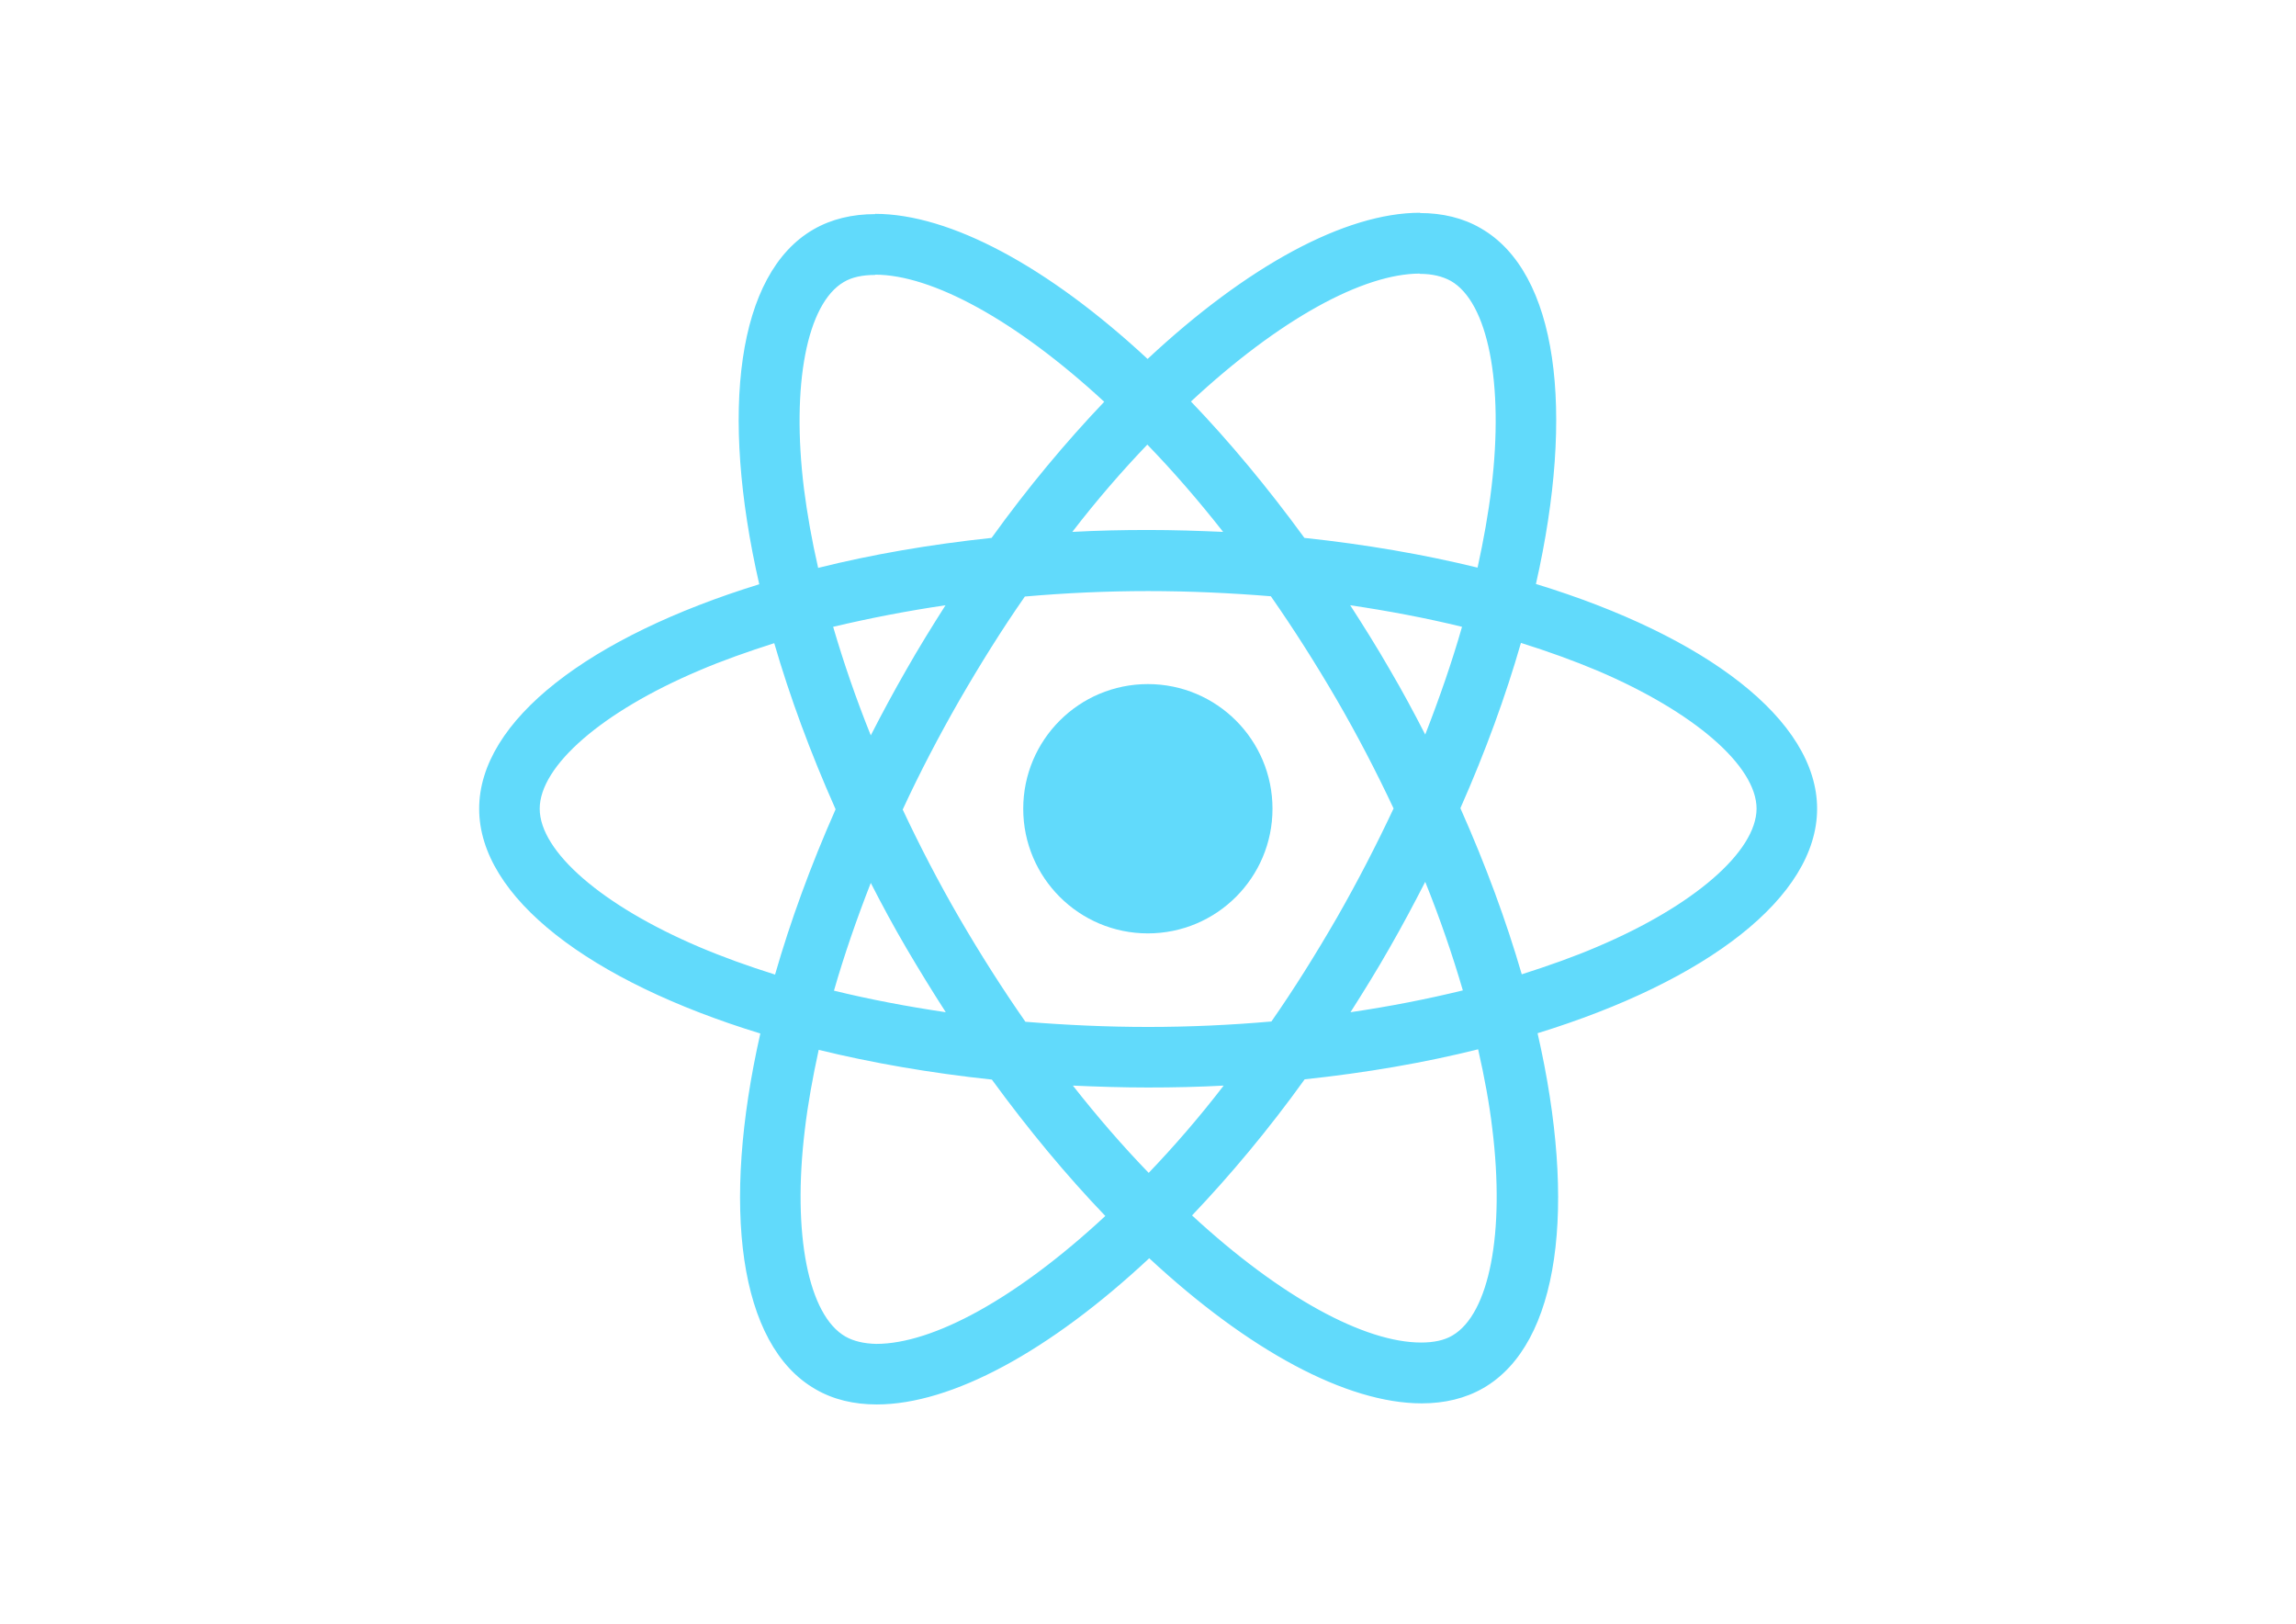
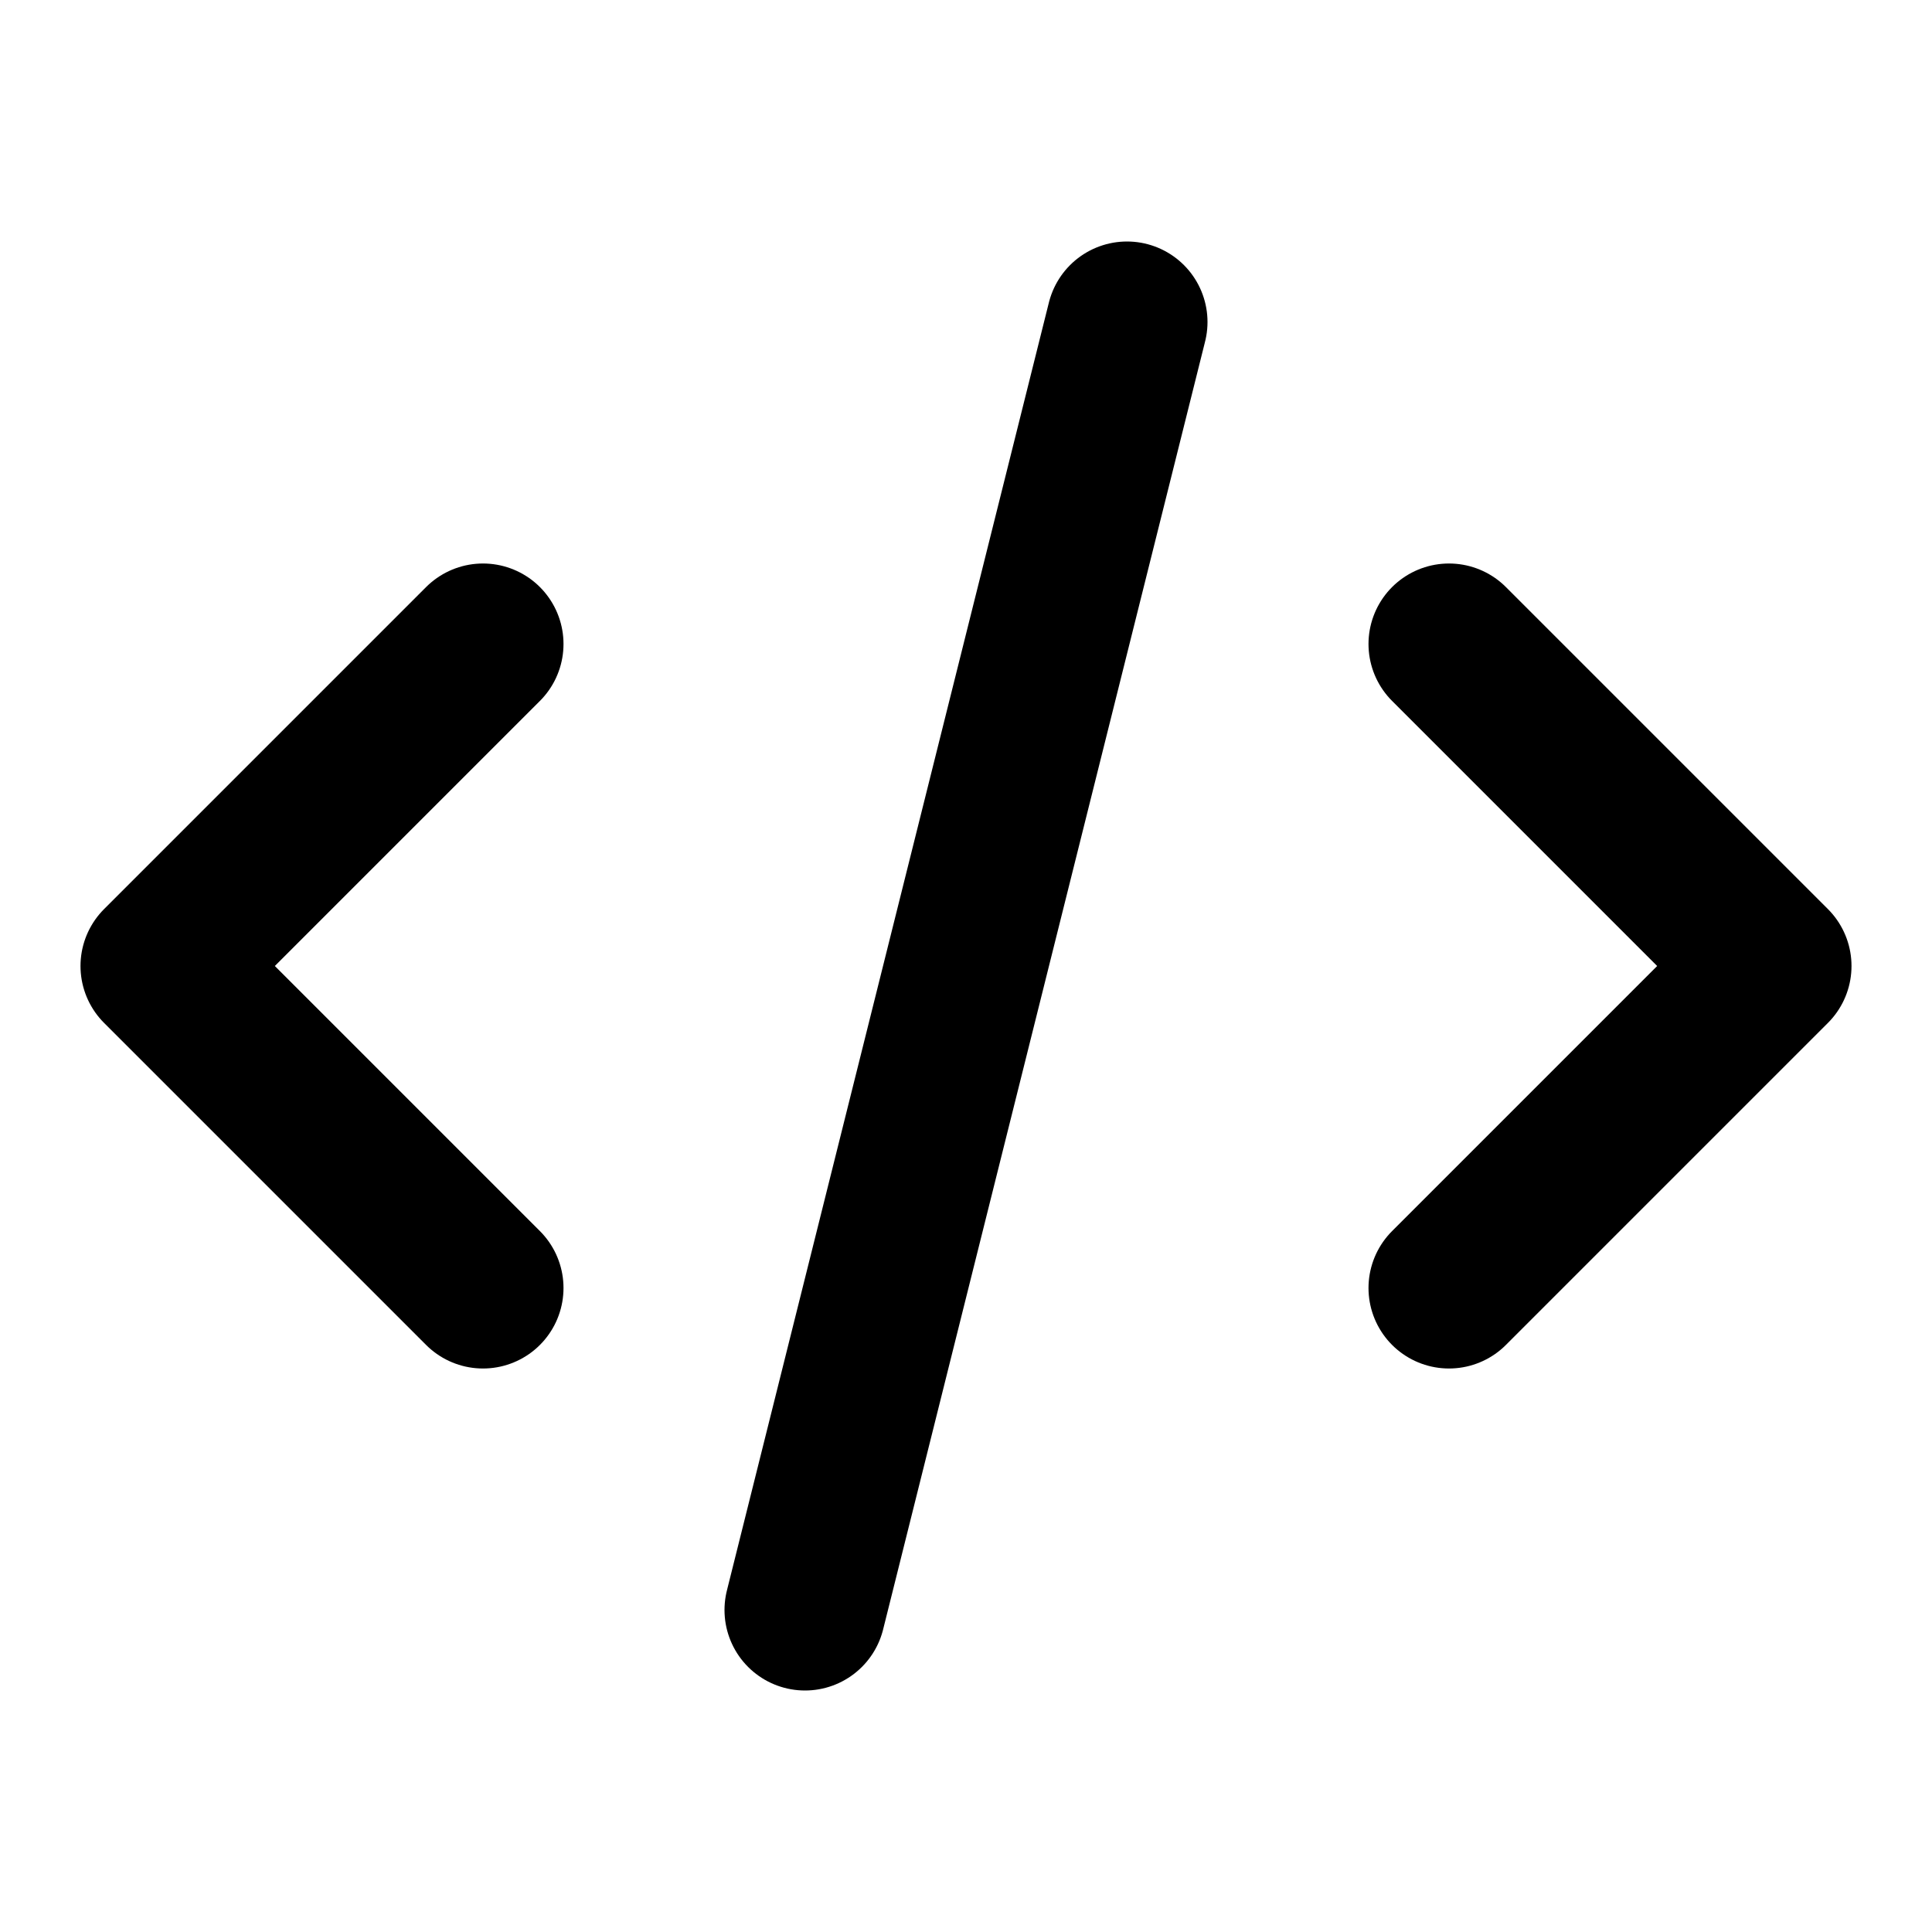
- <svg xmlns="http://www.w3.org/2000/svg" viewBox="0 0 841.9 595.3">
-   <g fill="#61DAFB">
-     <path d="M666.3 296.5c0-32.5-40.7-63.3-103.1-82.4 14.4-63.6 8-114.2-20.2-130.4-6.5-3.8-14.1-5.6-22.4-5.6v22.3c4.6 0 8.3.9 11.4 2.6 13.6 7.8 19.5 37.5 14.9 75.7-1.1 9.4-2.9 19.3-5.1 29.4-19.6-4.8-41-8.5-63.5-10.9-13.5-18.5-27.5-35.3-41.6-50 32.6-30.3 63.2-46.9 84-46.9V78c-27.5 0-63.5 19.6-99.9 53.6-36.4-33.8-72.4-53.2-99.9-53.2v22.3c20.7 0 51.4 16.5 84 46.6-14 14.7-28 31.4-41.3 49.9-22.6 2.4-44 6.1-63.6 11-2.3-10-4-19.7-5.2-29-4.7-38.2 1.1-67.9 14.6-75.8 3-1.8 6.9-2.6 11.5-2.6V78.5c-8.4 0-16 1.8-22.6 5.6-28.1 16.2-34.4 66.7-19.9 130.1-62.2 19.2-102.7 49.9-102.7 82.3 0 32.5 40.7 63.3 103.1 82.4-14.4 63.6-8 114.2 20.2 130.4 6.5 3.8 14.1 5.6 22.5 5.6 27.5 0 63.5-19.6 99.9-53.6 36.4 33.8 72.4 53.2 99.9 53.2 8.4 0 16-1.8 22.6-5.6 28.1-16.2 34.4-66.7 19.9-130.1 62-19.1 102.5-49.9 102.5-82.3zm-130.2-66.7c-3.7 12.9-8.3 26.2-13.5 39.5-4.1-8-8.4-16-13.1-24-4.6-8-9.5-15.8-14.4-23.4 14.2 2.1 27.9 4.7 41 7.9zm-45.8 106.5c-7.8 13.5-15.8 26.3-24.1 38.2-14.9 1.3-30 2-45.2 2-15.1 0-30.2-.7-45-1.9-8.3-11.9-16.4-24.6-24.2-38-7.6-13.1-14.5-26.4-20.8-39.8 6.2-13.4 13.2-26.8 20.7-39.9 7.8-13.5 15.8-26.3 24.1-38.2 14.9-1.3 30-2 45.2-2 15.1 0 30.2.7 45 1.9 8.3 11.9 16.4 24.6 24.2 38 7.6 13.1 14.5 26.4 20.8 39.8-6.3 13.4-13.2 26.8-20.7 39.9zm32.3-13c5.4 13.4 10 26.8 13.8 39.8-13.1 3.2-26.9 5.9-41.2 8 4.9-7.7 9.8-15.6 14.4-23.7 4.6-8 8.9-16.1 13-24.1zM421.2 430c-9.3-9.6-18.6-20.3-27.8-32 9 .4 18.2.7 27.5.7 9.4 0 18.7-.2 27.8-.7-9 11.7-18.3 22.4-27.5 32zm-74.4-58.9c-14.2-2.1-27.9-4.7-41-7.9 3.7-12.9 8.3-26.2 13.5-39.5 4.1 8 8.4 16 13.1 24 4.7 8 9.5 15.8 14.4 23.4zM420.7 163c9.3 9.6 18.6 20.3 27.8 32-9-.4-18.2-.7-27.5-.7-9.4 0-18.7.2-27.8.7 9-11.7 18.3-22.4 27.5-32zm-74 58.9c-4.9 7.7-9.8 15.6-14.4 23.7-4.6 8-8.9 16-13 24-5.4-13.4-10-26.8-13.8-39.8 13.1-3.1 26.9-5.8 41.2-7.9zm-90.5 125.2c-35.4-15.1-58.3-34.9-58.3-50.6 0-15.7 22.9-35.6 58.3-50.6 8.6-3.7 18-7 27.7-10.1 5.7 19.6 13.2 40 22.5 60.9-9.2 20.8-16.6 41.1-22.2 60.6-9.9-3.1-19.3-6.5-28-10.2zM310 490c-13.6-7.8-19.5-37.5-14.9-75.7 1.1-9.4 2.9-19.3 5.1-29.4 19.6 4.8 41 8.5 63.5 10.9 13.5 18.5 27.5 35.3 41.6 50-32.6 30.3-63.2 46.9-84 46.9-4.5-.1-8.3-1-11.3-2.7zm237.2-76.2c4.7 38.2-1.1 67.9-14.6 75.8-3 1.8-6.9 2.6-11.5 2.6-20.7 0-51.4-16.5-84-46.6 14-14.7 28-31.4 41.3-49.9 22.6-2.4 44-6.1 63.6-11 2.3 10.1 4.1 19.8 5.2 29.1zm38.5-66.7c-8.6 3.7-18 7-27.7 10.1-5.7-19.6-13.2-40-22.5-60.9 9.2-20.8 16.6-41.1 22.2-60.6 9.9 3.1 19.3 6.5 28.1 10.2 35.4 15.1 58.3 34.9 58.3 50.6-.1 15.7-23 35.6-58.4 50.6zM320.8 78.4z" />
-     <circle cx="420.9" cy="296.5" r="45.7" />
-     <path d="M520.5 78.1z" />
-   </g>
+ <svg xmlns="http://www.w3.org/2000/svg" class="h-6 w-6" fill="none" viewBox="0 0 24 24" stroke="currentColor" stroke-width="2">
+   <path stroke-linecap="round" stroke-linejoin="round" d="M10 20l4-16m4 4l4 4-4 4M6 16l-4-4 4-4" />
</svg>
